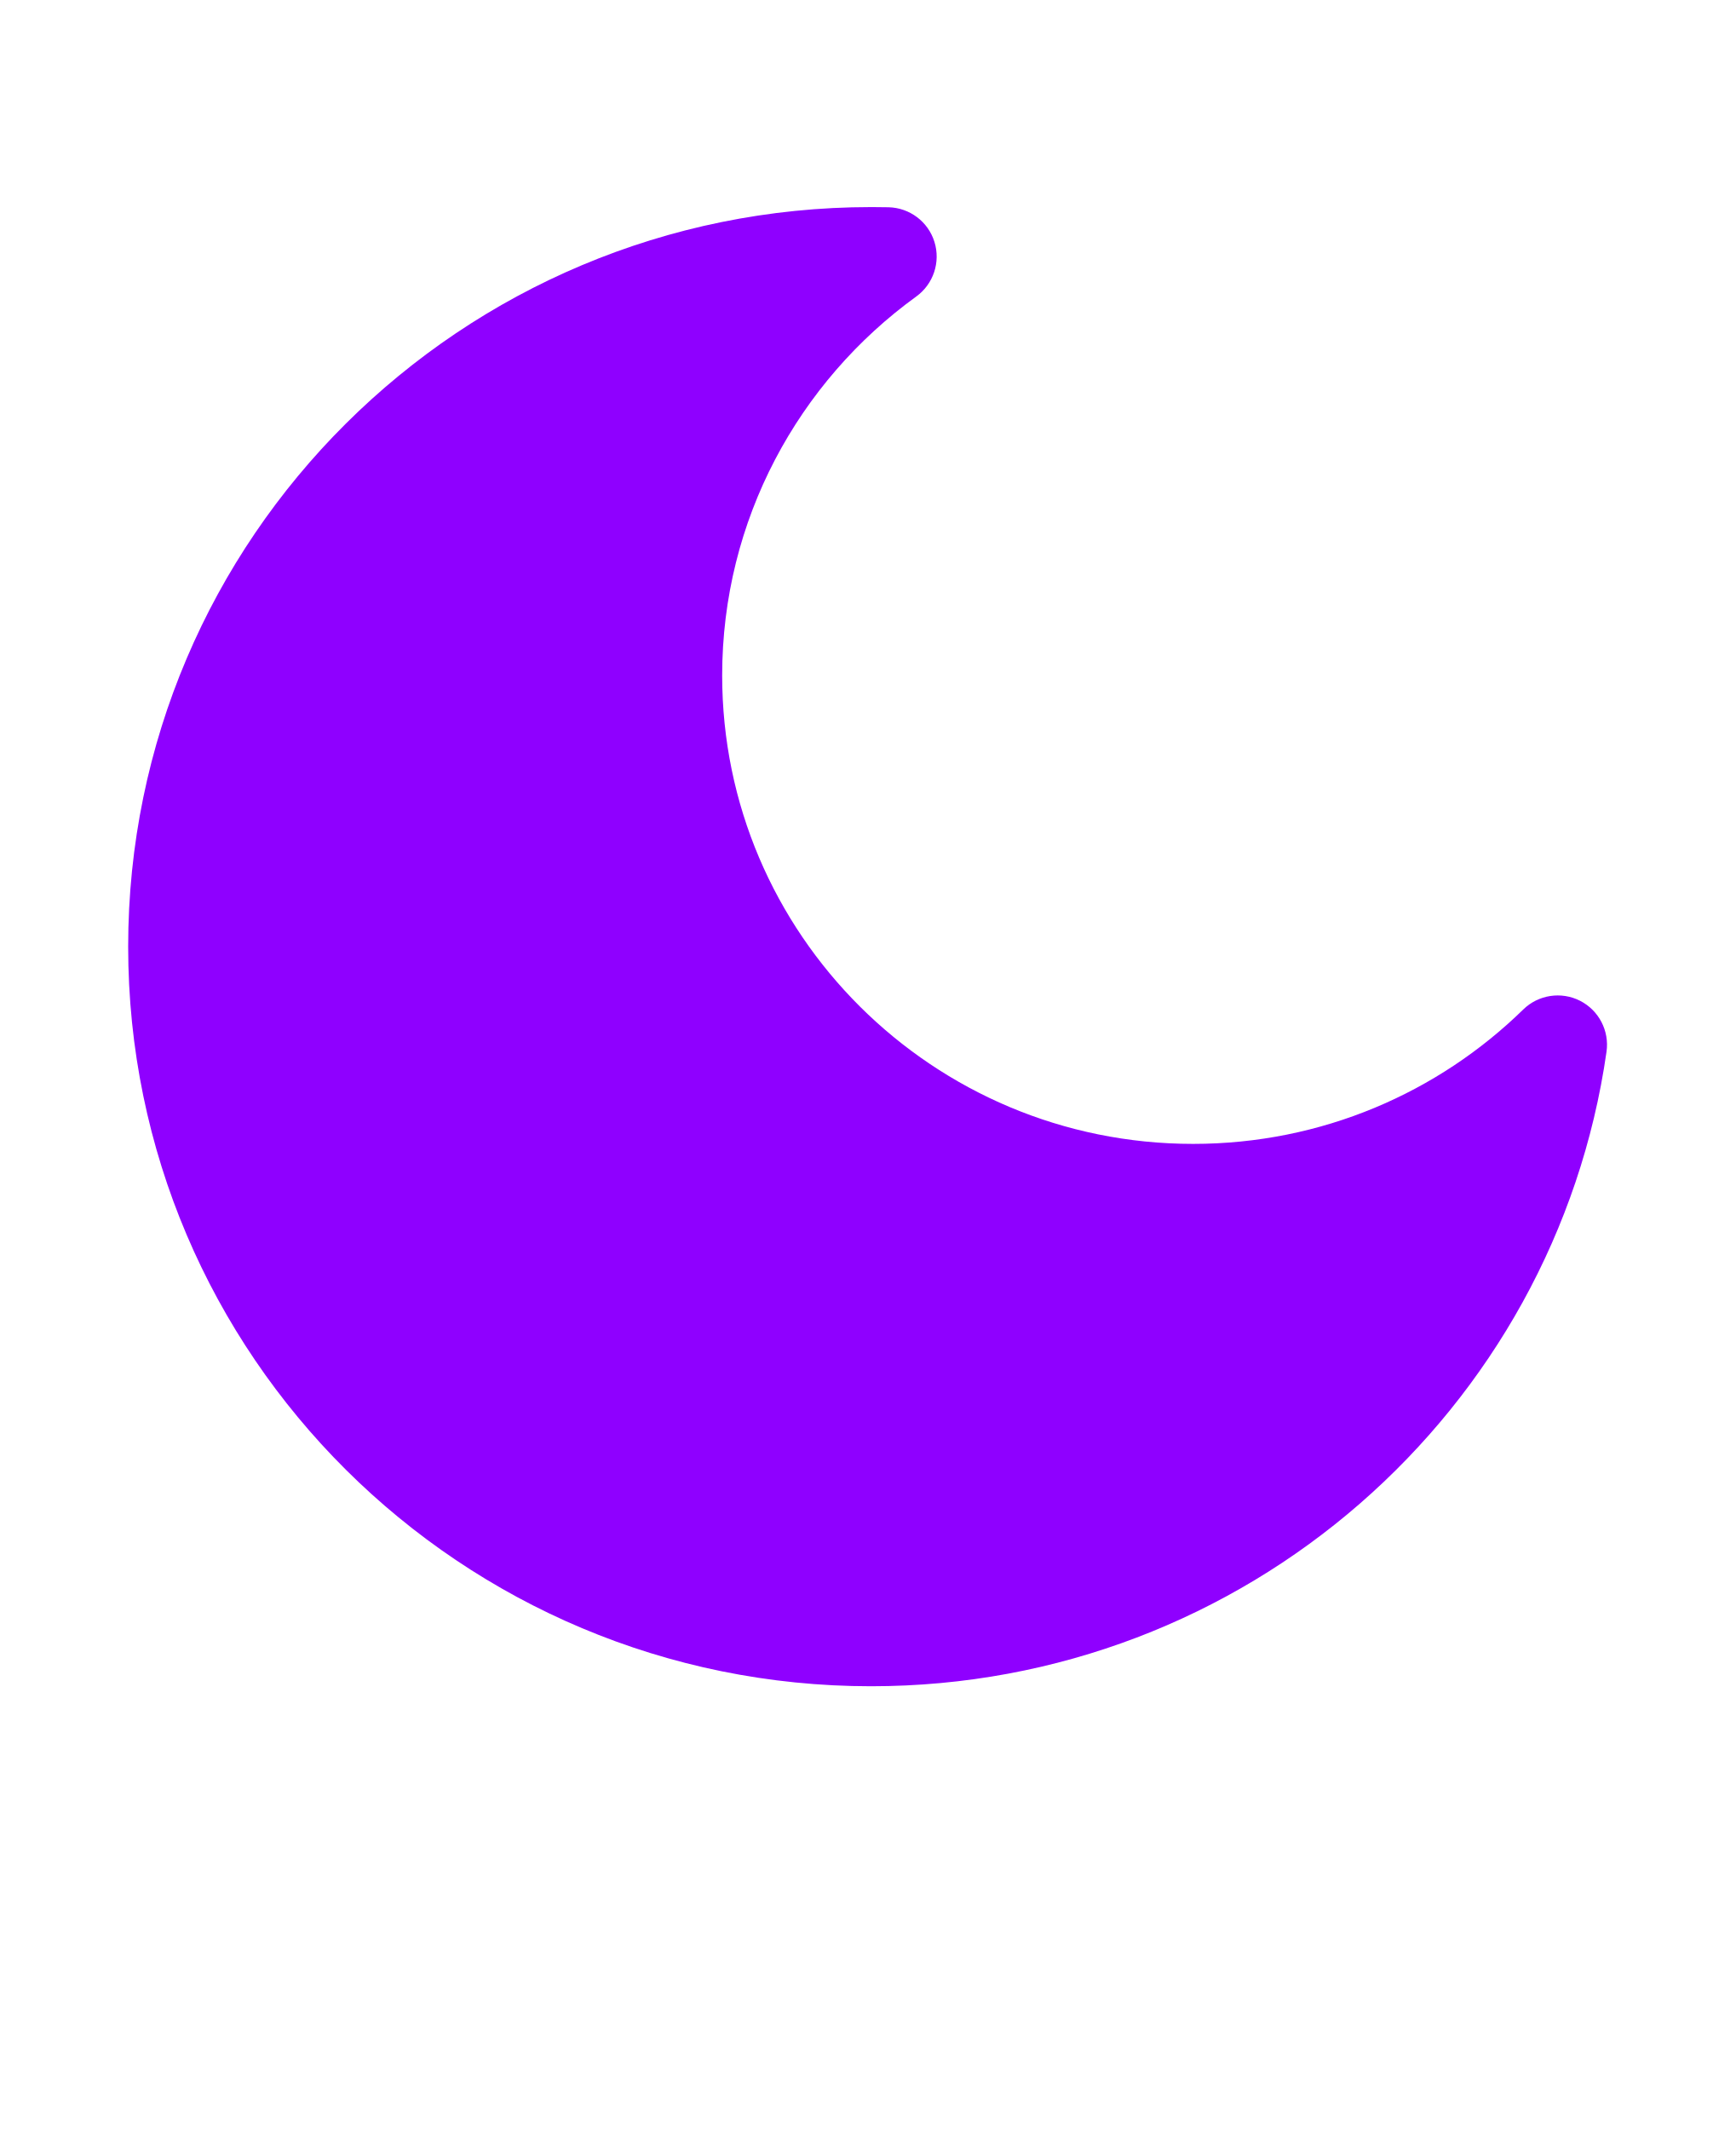
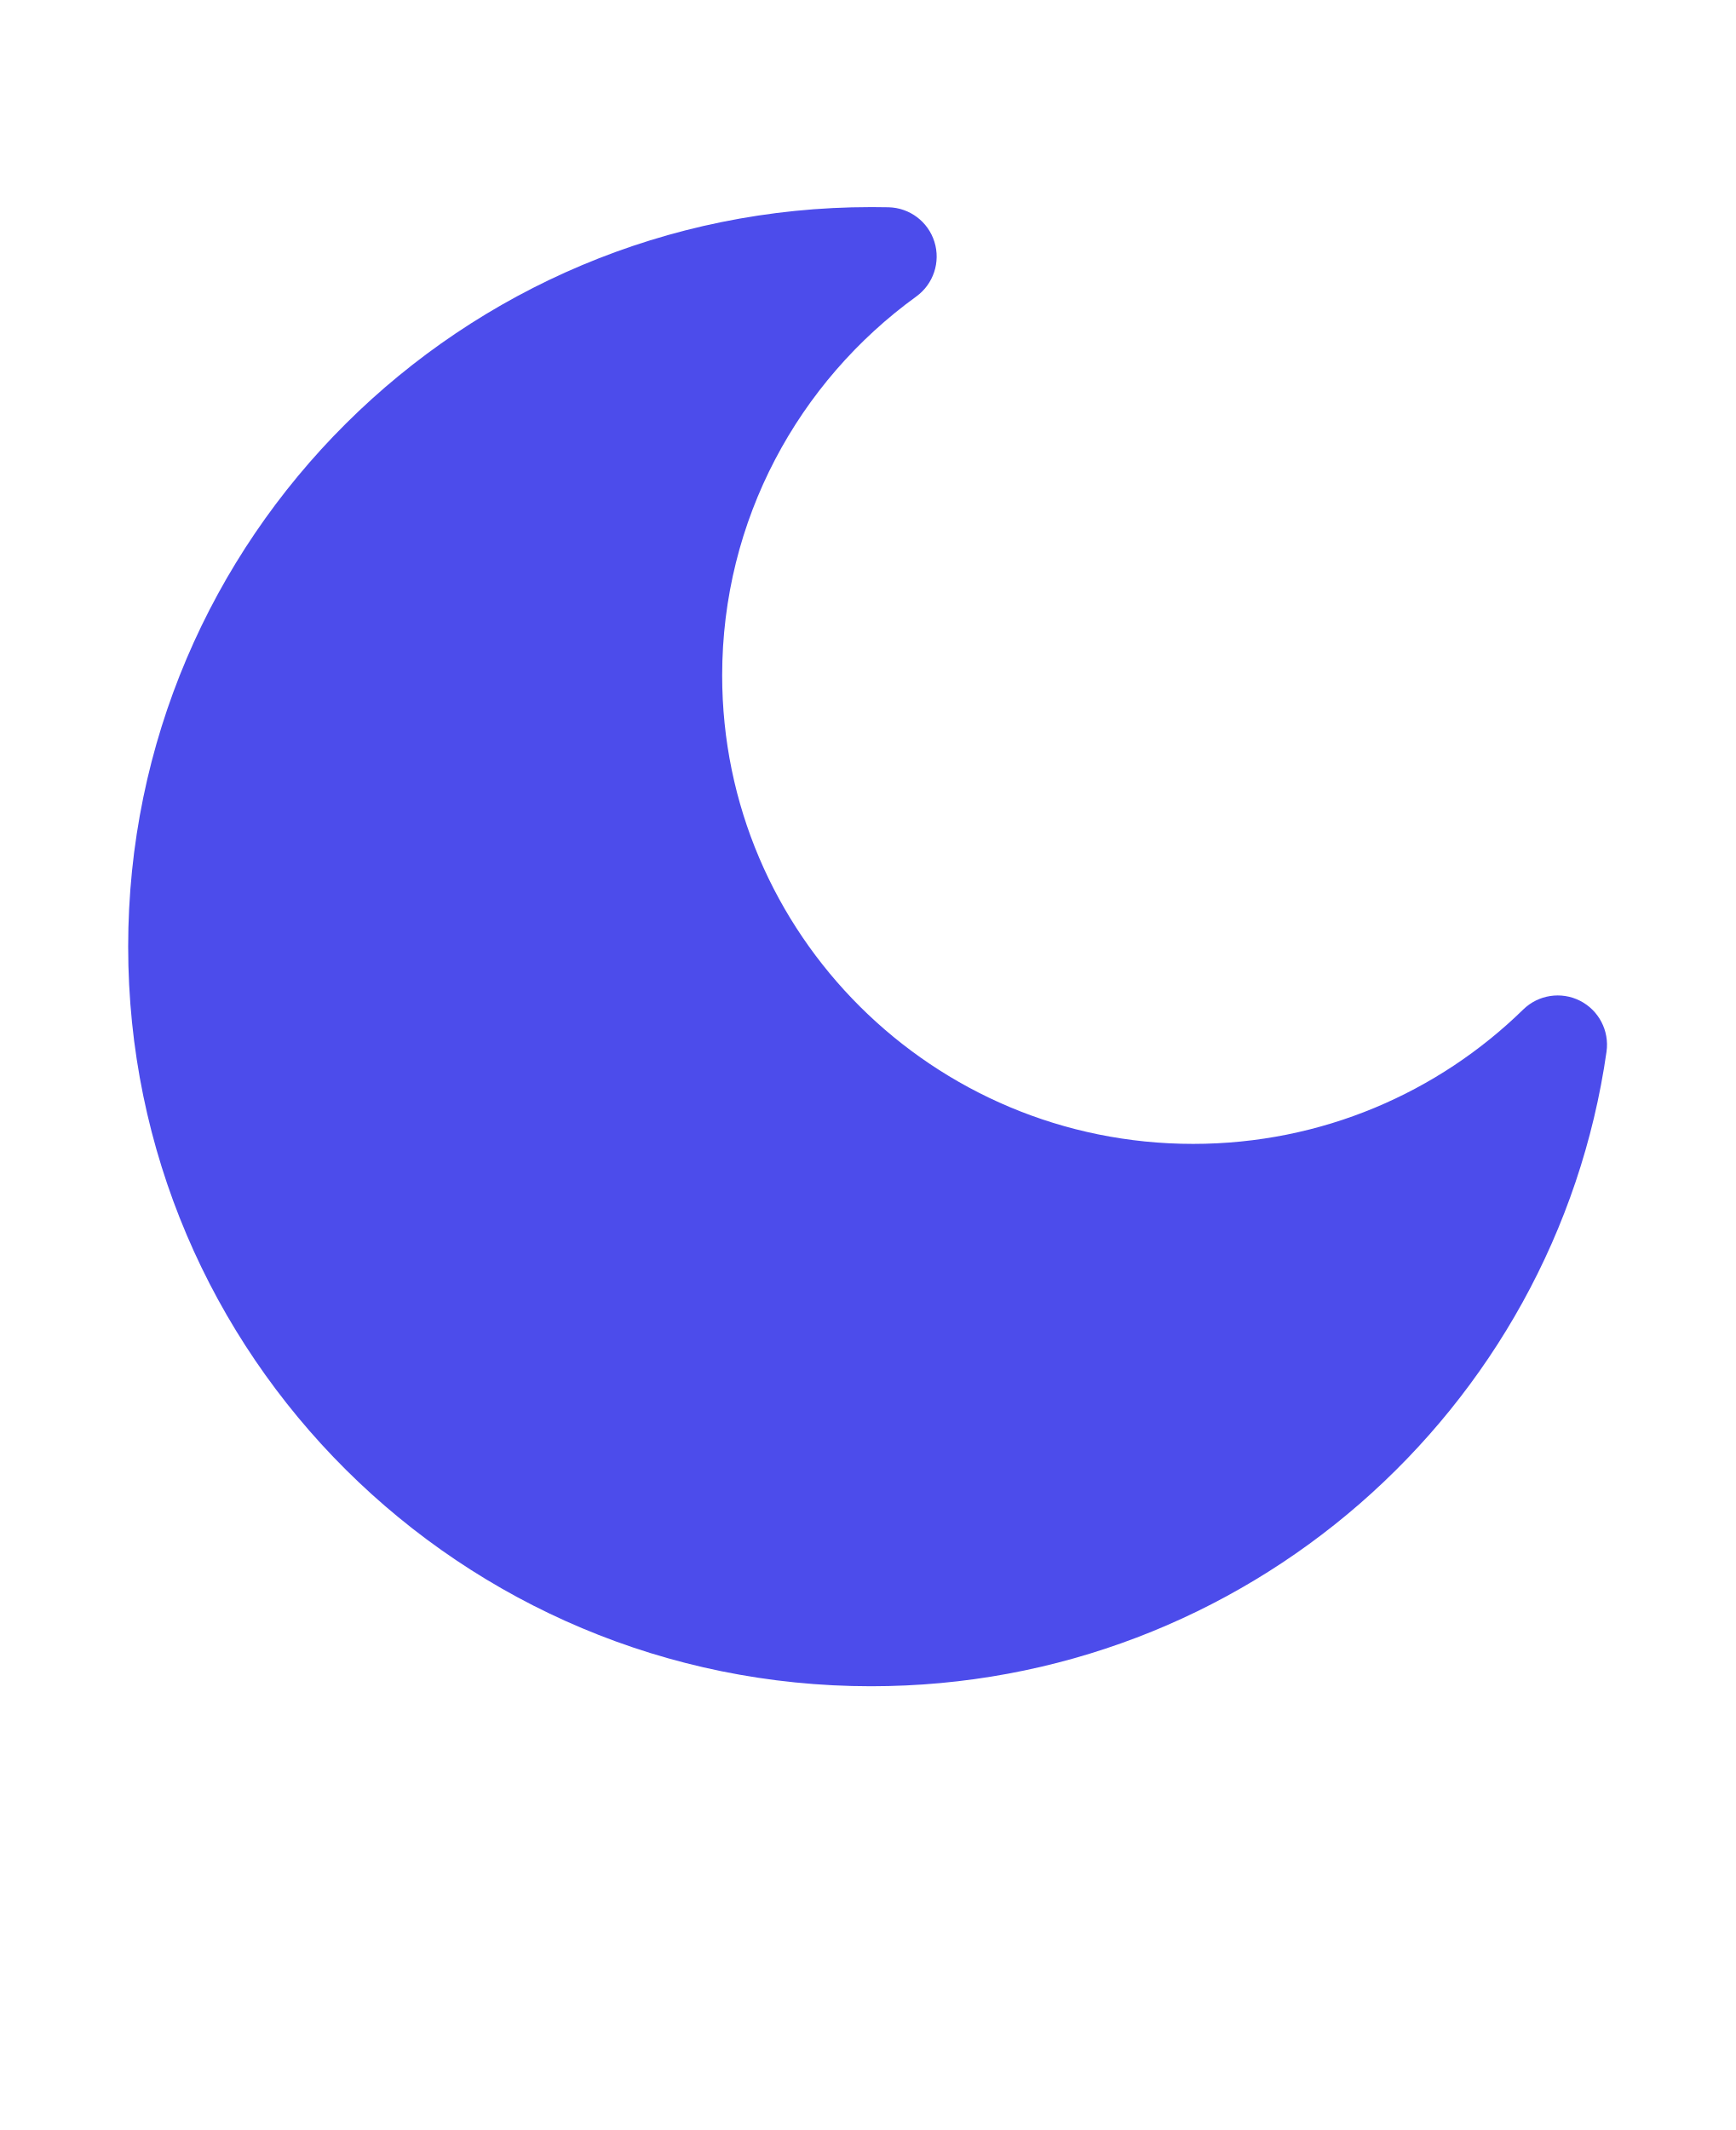
<svg xmlns="http://www.w3.org/2000/svg" version="1.1" viewBox="-5.0 -10.0 110.0 135.0">
-   <path fill="#8F00FF" d="m50.219 3.125c-25.992 0-47.094 20.973-47.094 46.875s21.102 46.875 47.094 46.875c23.73 0 43.375-17.469 46.625-40.219 0.188-1.324-0.488-2.621-1.68-3.227-1.195-0.605-2.641-0.383-3.598 0.551-5.391 5.269-12.773 8.52-20.93 8.52-16.504 0-29.855-13.305-29.855-29.688 0-9.867 4.84-18.613 12.305-24.02 1.086-0.785 1.551-2.18 1.152-3.461-0.398-1.281-1.57-2.164-2.914-2.195-0.367-0.008-0.734-0.012-1.105-0.012z" />
+   <path fill="#4C4CEB" d="m50.219 3.125c-25.992 0-47.094 20.973-47.094 46.875s21.102 46.875 47.094 46.875c23.73 0 43.375-17.469 46.625-40.219 0.188-1.324-0.488-2.621-1.68-3.227-1.195-0.605-2.641-0.383-3.598 0.551-5.391 5.269-12.773 8.52-20.93 8.52-16.504 0-29.855-13.305-29.855-29.688 0-9.867 4.84-18.613 12.305-24.02 1.086-0.785 1.551-2.18 1.152-3.461-0.398-1.281-1.57-2.164-2.914-2.195-0.367-0.008-0.734-0.012-1.105-0.012z" />
</svg>
